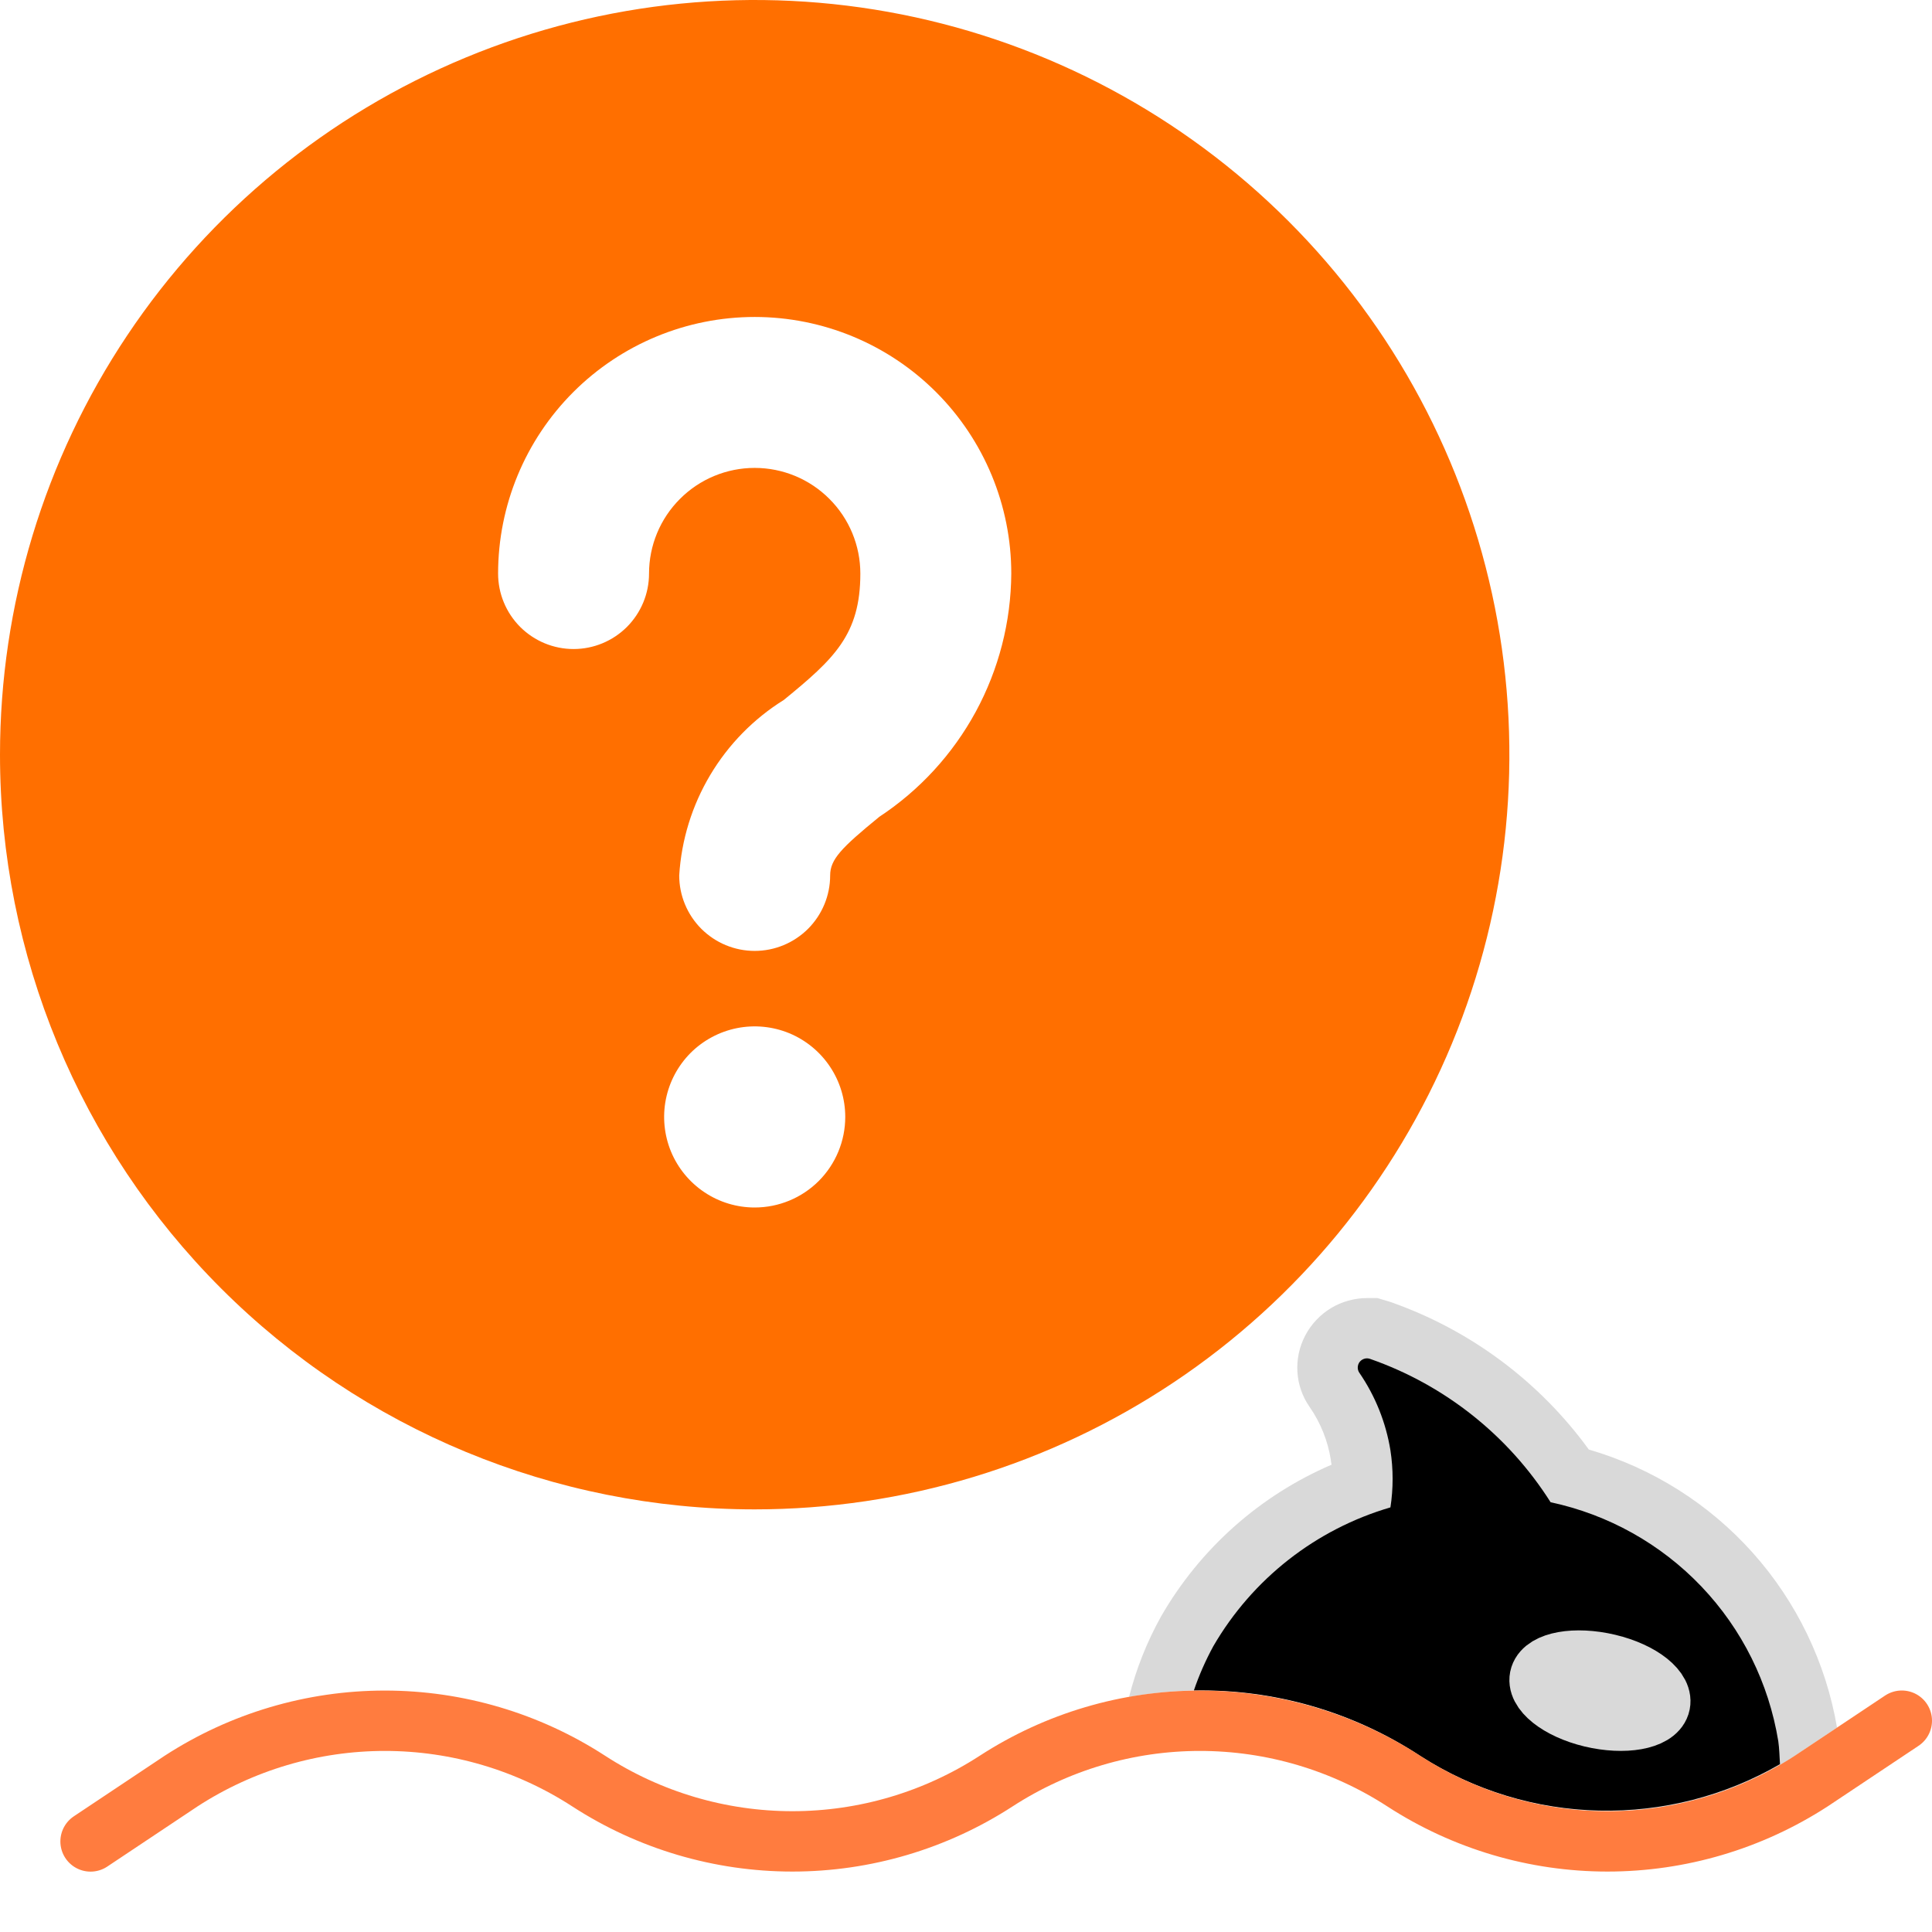
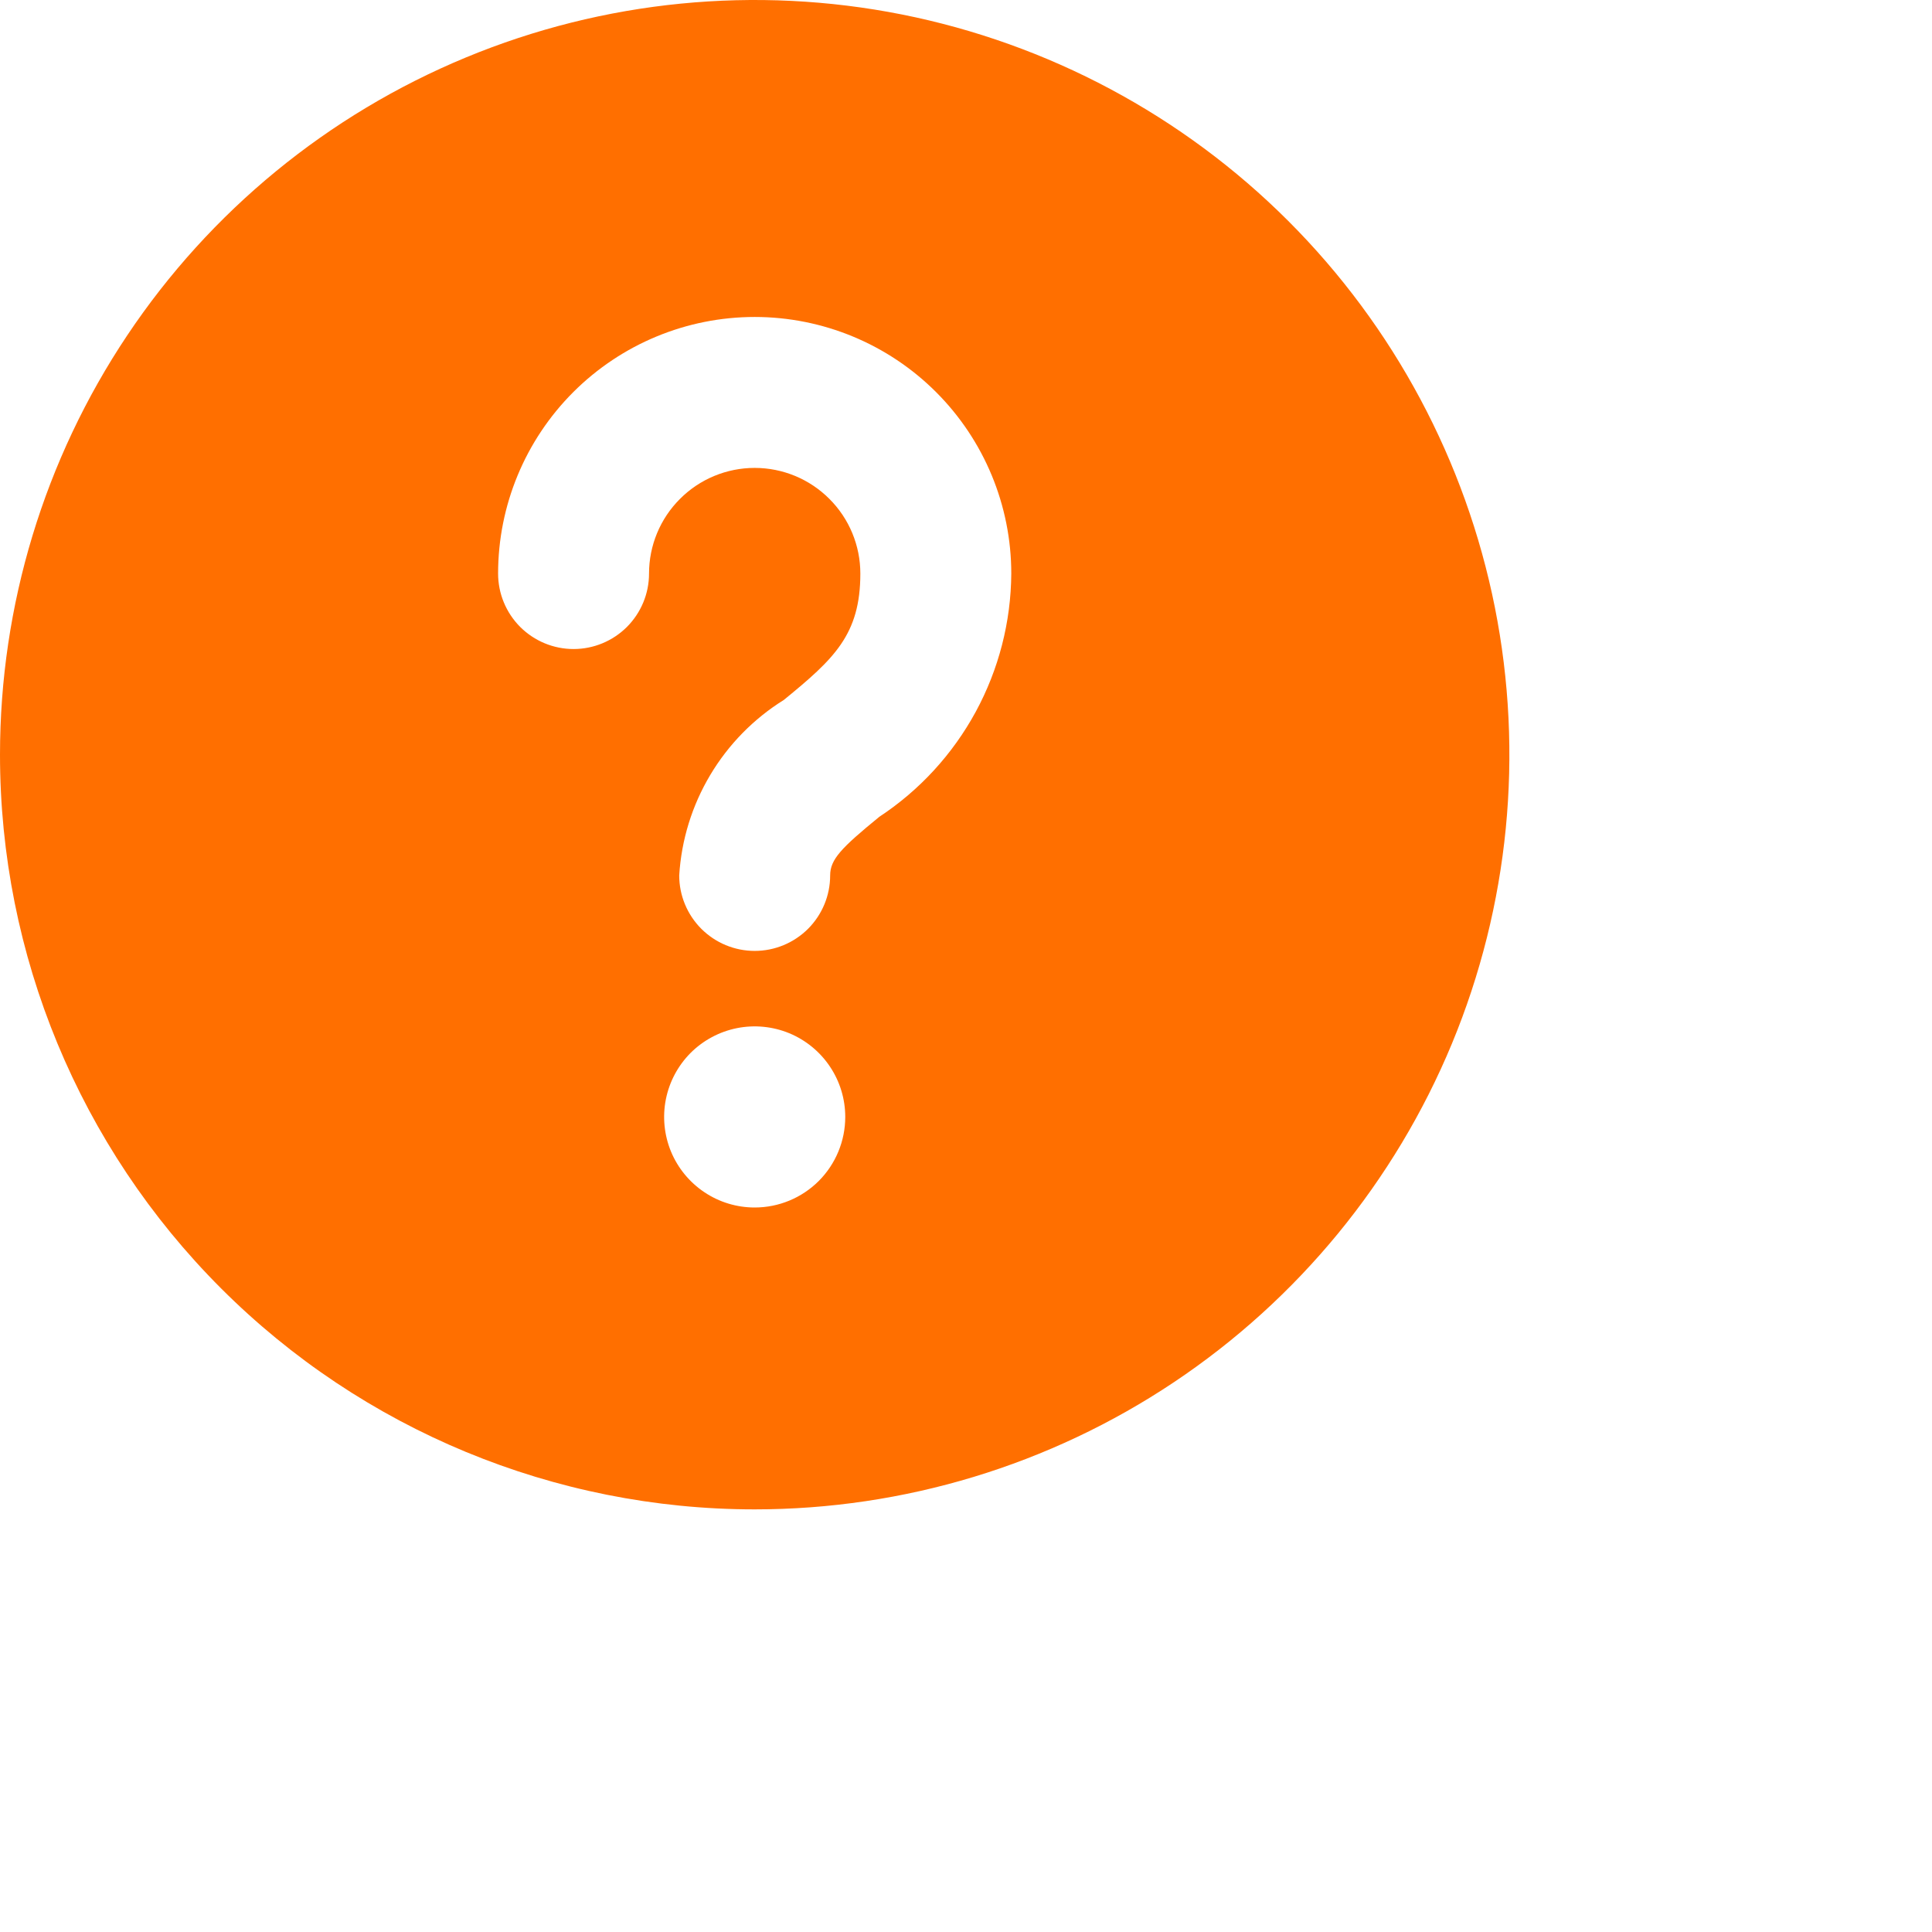
<svg xmlns="http://www.w3.org/2000/svg" width="32" height="32" viewBox="0 0 32 32" fill="none">
-   <path d="M23.527 29.084C24.451 29.68 25.528 29.997 26.627 29.997C27.727 29.997 28.803 29.68 29.727 29.084L30.427 28.615C30.243 27.539 29.76 26.536 29.033 25.721C28.306 24.907 27.365 24.314 26.316 24.009C25.495 22.879 24.349 22.027 23.031 21.565L22.815 21.5H22.646C22.435 21.5 22.227 21.557 22.046 21.666C21.865 21.776 21.717 21.933 21.619 22.12C21.522 22.304 21.477 22.512 21.489 22.72C21.501 22.928 21.57 23.129 21.689 23.3C21.872 23.563 21.993 23.864 22.043 24.18C22.043 24.206 22.051 24.233 22.055 24.26C20.867 24.77 19.876 25.652 19.231 26.773C18.997 27.193 18.819 27.641 18.701 28.107C20.376 27.801 22.104 28.151 23.527 29.084Z" fill="#D9D9D9" />
-   <path d="M19.774 28C21.106 27.974 22.415 28.353 23.527 29.086C24.412 29.653 25.435 29.966 26.486 29.989C27.536 30.013 28.573 29.747 29.482 29.22C29.474 29.093 29.472 28.966 29.454 28.84C29.297 27.877 28.854 26.984 28.181 26.278C27.508 25.572 26.637 25.085 25.683 24.882C24.984 23.778 23.933 22.942 22.7 22.51C22.67 22.498 22.637 22.495 22.605 22.503C22.574 22.511 22.545 22.528 22.524 22.553C22.503 22.578 22.491 22.609 22.489 22.641C22.486 22.674 22.495 22.706 22.512 22.733C22.778 23.119 22.955 23.56 23.03 24.023C23.078 24.336 23.078 24.654 23.03 24.967C21.793 25.329 20.743 26.152 20.096 27.267C19.968 27.502 19.86 27.747 19.774 28Z" fill="black" />
-   <path d="M26.361 28.441C26.907 28.571 27.413 28.48 27.49 28.241C27.567 28.002 27.19 27.695 26.639 27.564C26.088 27.433 25.587 27.525 25.51 27.764C25.433 28.003 25.814 28.31 26.361 28.441Z" fill="#D9D9D9" stroke="#D9D9D9" stroke-miterlimit="10" />
-   <path d="M1.5 30.5L3 29.5C4.005 28.848 5.177 28.501 6.375 28.501C7.573 28.501 8.745 28.848 9.75 29.5C10.755 30.152 11.927 30.499 13.125 30.499C14.323 30.499 15.495 30.152 16.5 29.5C17.505 28.848 18.677 28.501 19.875 28.501C21.073 28.501 22.245 28.848 23.25 29.5C24.255 30.152 25.427 30.499 26.625 30.499C27.823 30.499 28.995 30.152 30 29.5L31.5 28.5" stroke="#FF7C3F" stroke-linecap="round" stroke-linejoin="round" />
  <path d="M12.5 25C14.972 25 17.389 24.267 19.445 22.893C21.5 21.52 23.102 19.568 24.049 17.284C24.995 14.999 25.242 12.486 24.76 10.061C24.277 7.637 23.087 5.409 21.339 3.661C19.591 1.913 17.363 0.723 14.939 0.24C12.514 -0.242 10.001 0.005 7.716 0.952C5.432 1.898 3.48 3.5 2.107 5.555C0.733 7.611 0 10.028 0 12.5C0 15.815 1.317 18.995 3.661 21.339C6.005 23.683 9.185 25 12.5 25ZM12.5 20C12.203 20 11.913 19.912 11.667 19.747C11.42 19.582 11.228 19.348 11.114 19.074C11.001 18.8 10.971 18.498 11.029 18.207C11.087 17.916 11.23 17.649 11.439 17.439C11.649 17.23 11.916 17.087 12.207 17.029C12.498 16.971 12.8 17.001 13.074 17.114C13.348 17.228 13.582 17.42 13.747 17.667C13.912 17.913 14 18.203 14 18.5C14 18.898 13.842 19.279 13.561 19.561C13.279 19.842 12.898 20 12.5 20ZM12.5 15.75C12.168 15.75 11.851 15.618 11.616 15.384C11.382 15.149 11.25 14.832 11.25 14.5C11.286 13.912 11.462 13.342 11.764 12.836C12.065 12.331 12.483 11.904 12.983 11.593C13.815 10.913 14.25 10.512 14.25 9.5C14.25 9.036 14.066 8.591 13.737 8.263C13.409 7.934 12.964 7.75 12.5 7.75C12.036 7.75 11.591 7.934 11.263 8.263C10.934 8.591 10.75 9.036 10.75 9.5C10.75 9.832 10.618 10.149 10.384 10.384C10.149 10.618 9.832 10.75 9.5 10.75C9.168 10.75 8.851 10.618 8.616 10.384C8.382 10.149 8.25 9.832 8.25 9.5C8.25 8.373 8.698 7.292 9.495 6.495C10.292 5.698 11.373 5.25 12.5 5.25C13.627 5.25 14.708 5.698 15.505 6.495C16.302 7.292 16.75 8.373 16.75 9.5C16.745 10.3 16.543 11.085 16.162 11.788C15.78 12.491 15.232 13.089 14.564 13.529C13.934 14.044 13.75 14.234 13.75 14.5C13.75 14.832 13.618 15.149 13.384 15.384C13.149 15.618 12.832 15.75 12.5 15.75Z" fill="#FF6F00" />
</svg>
